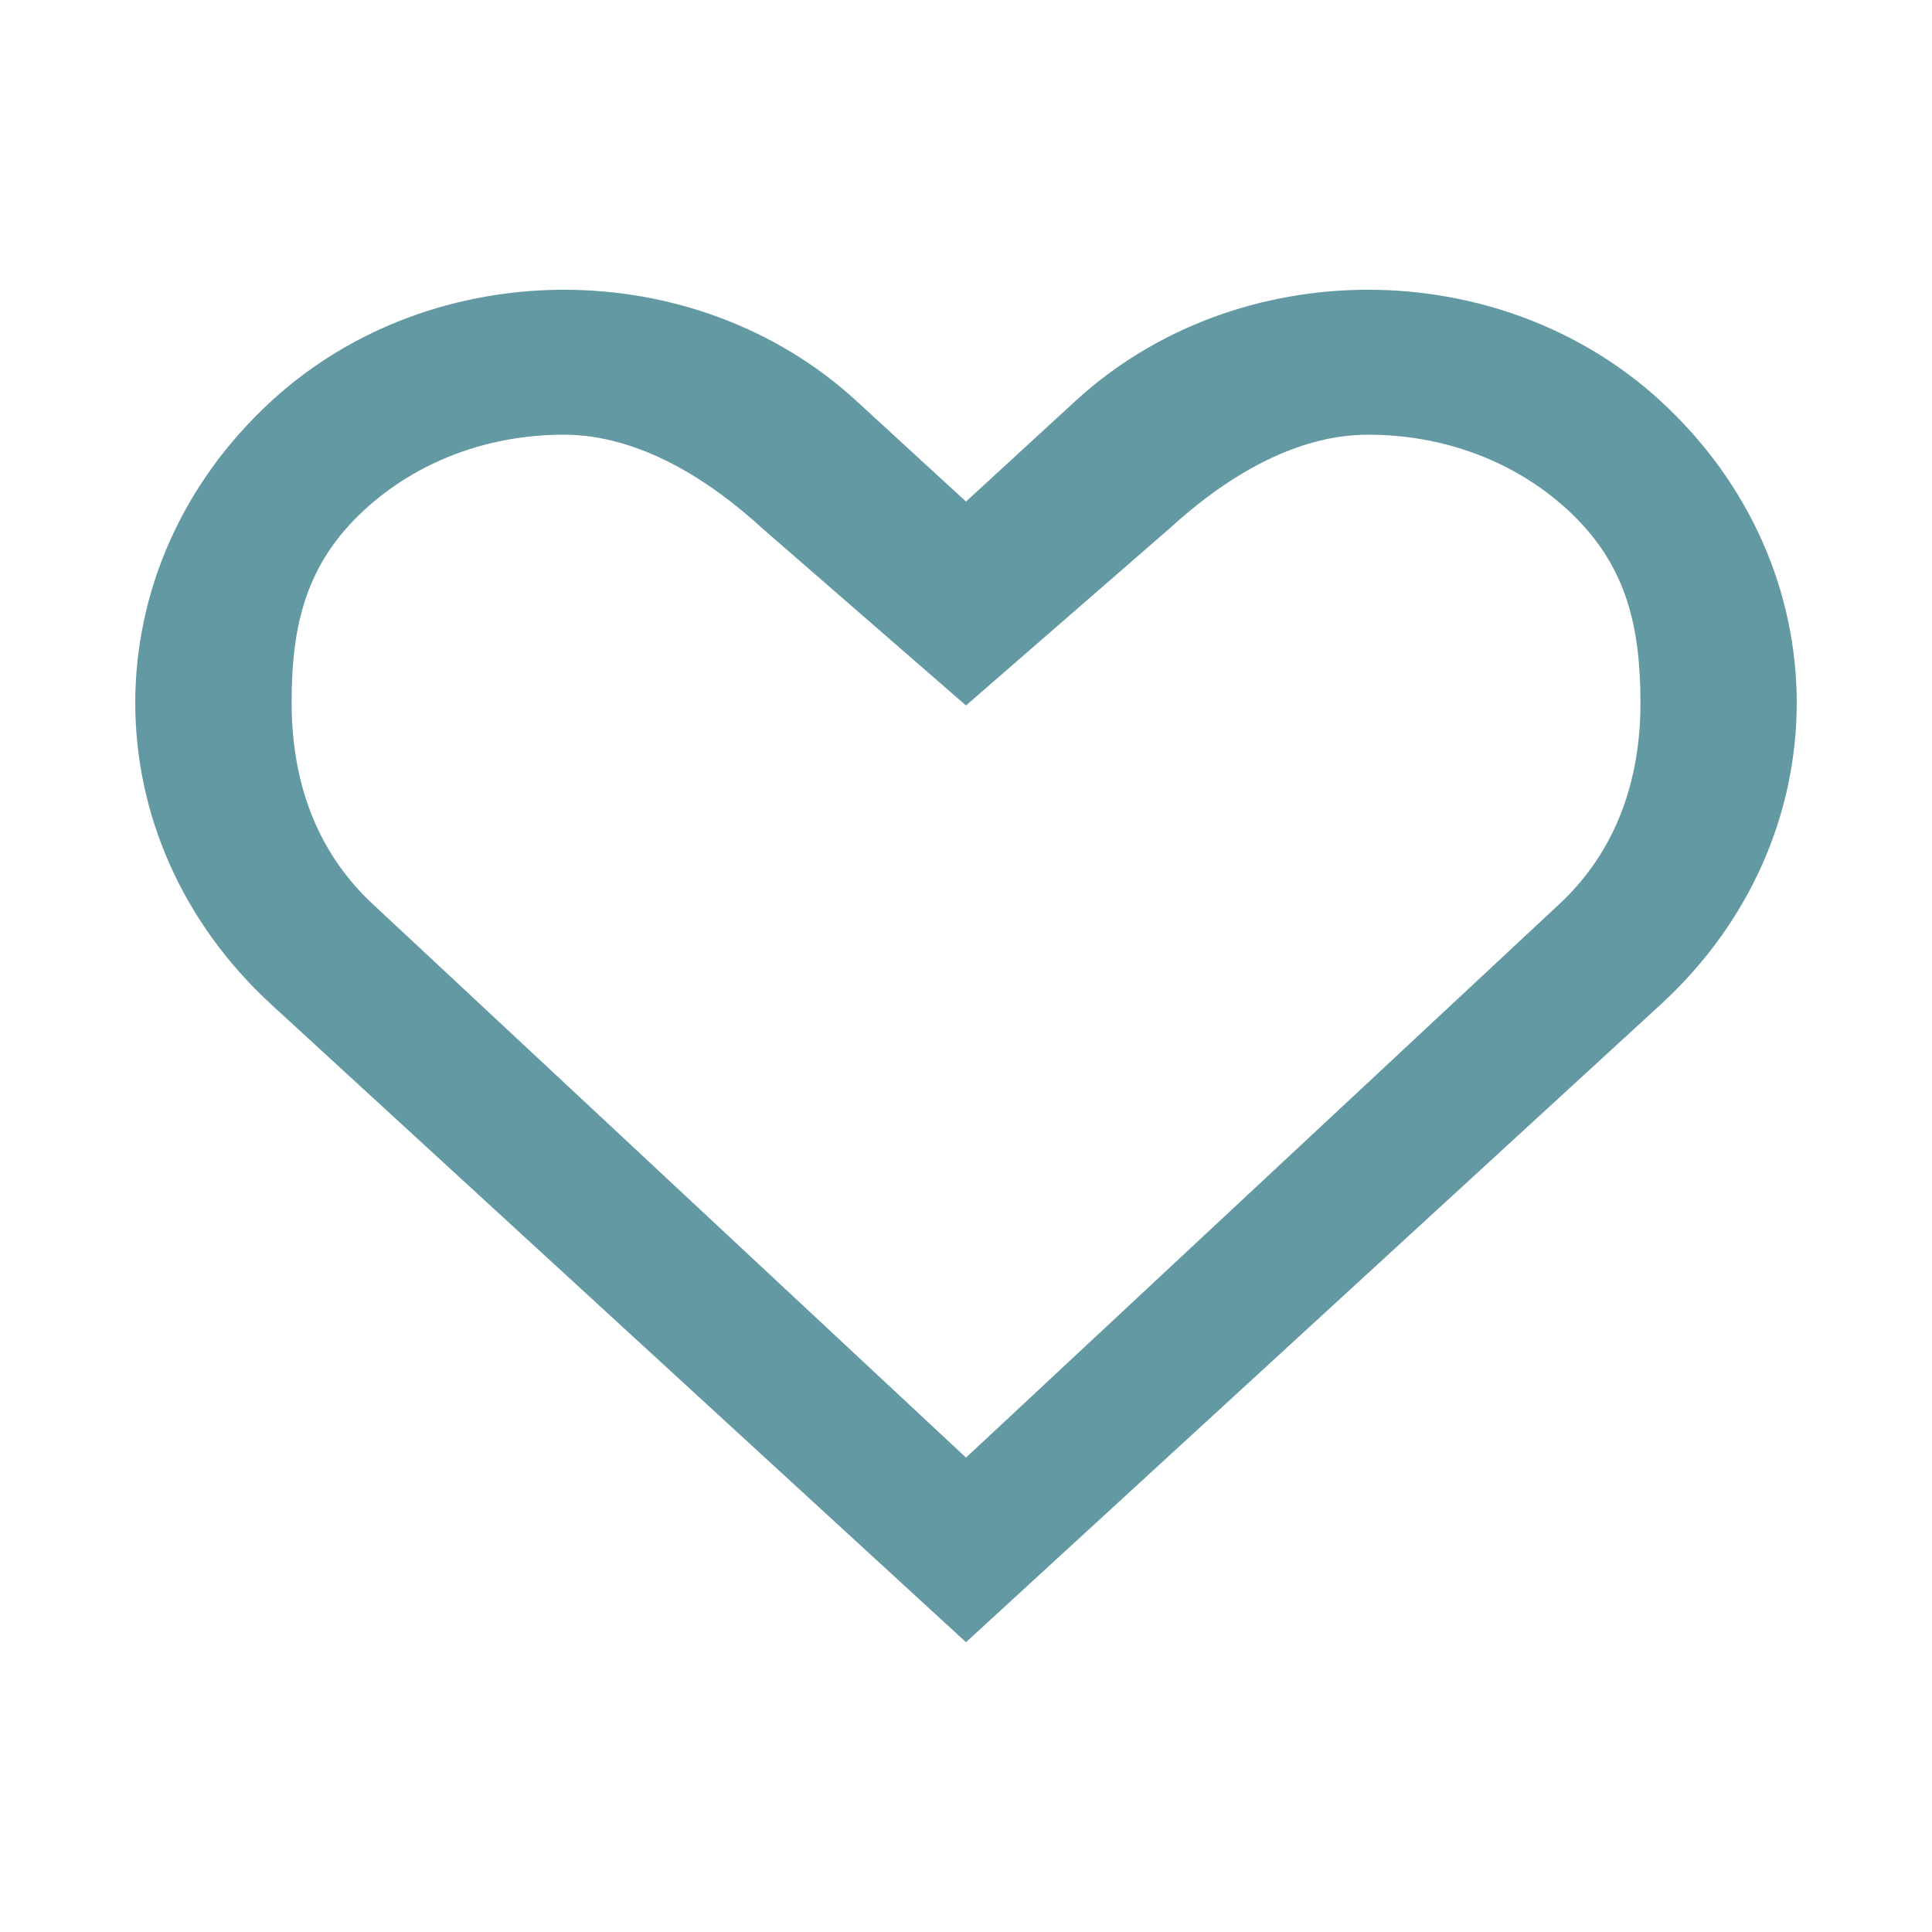
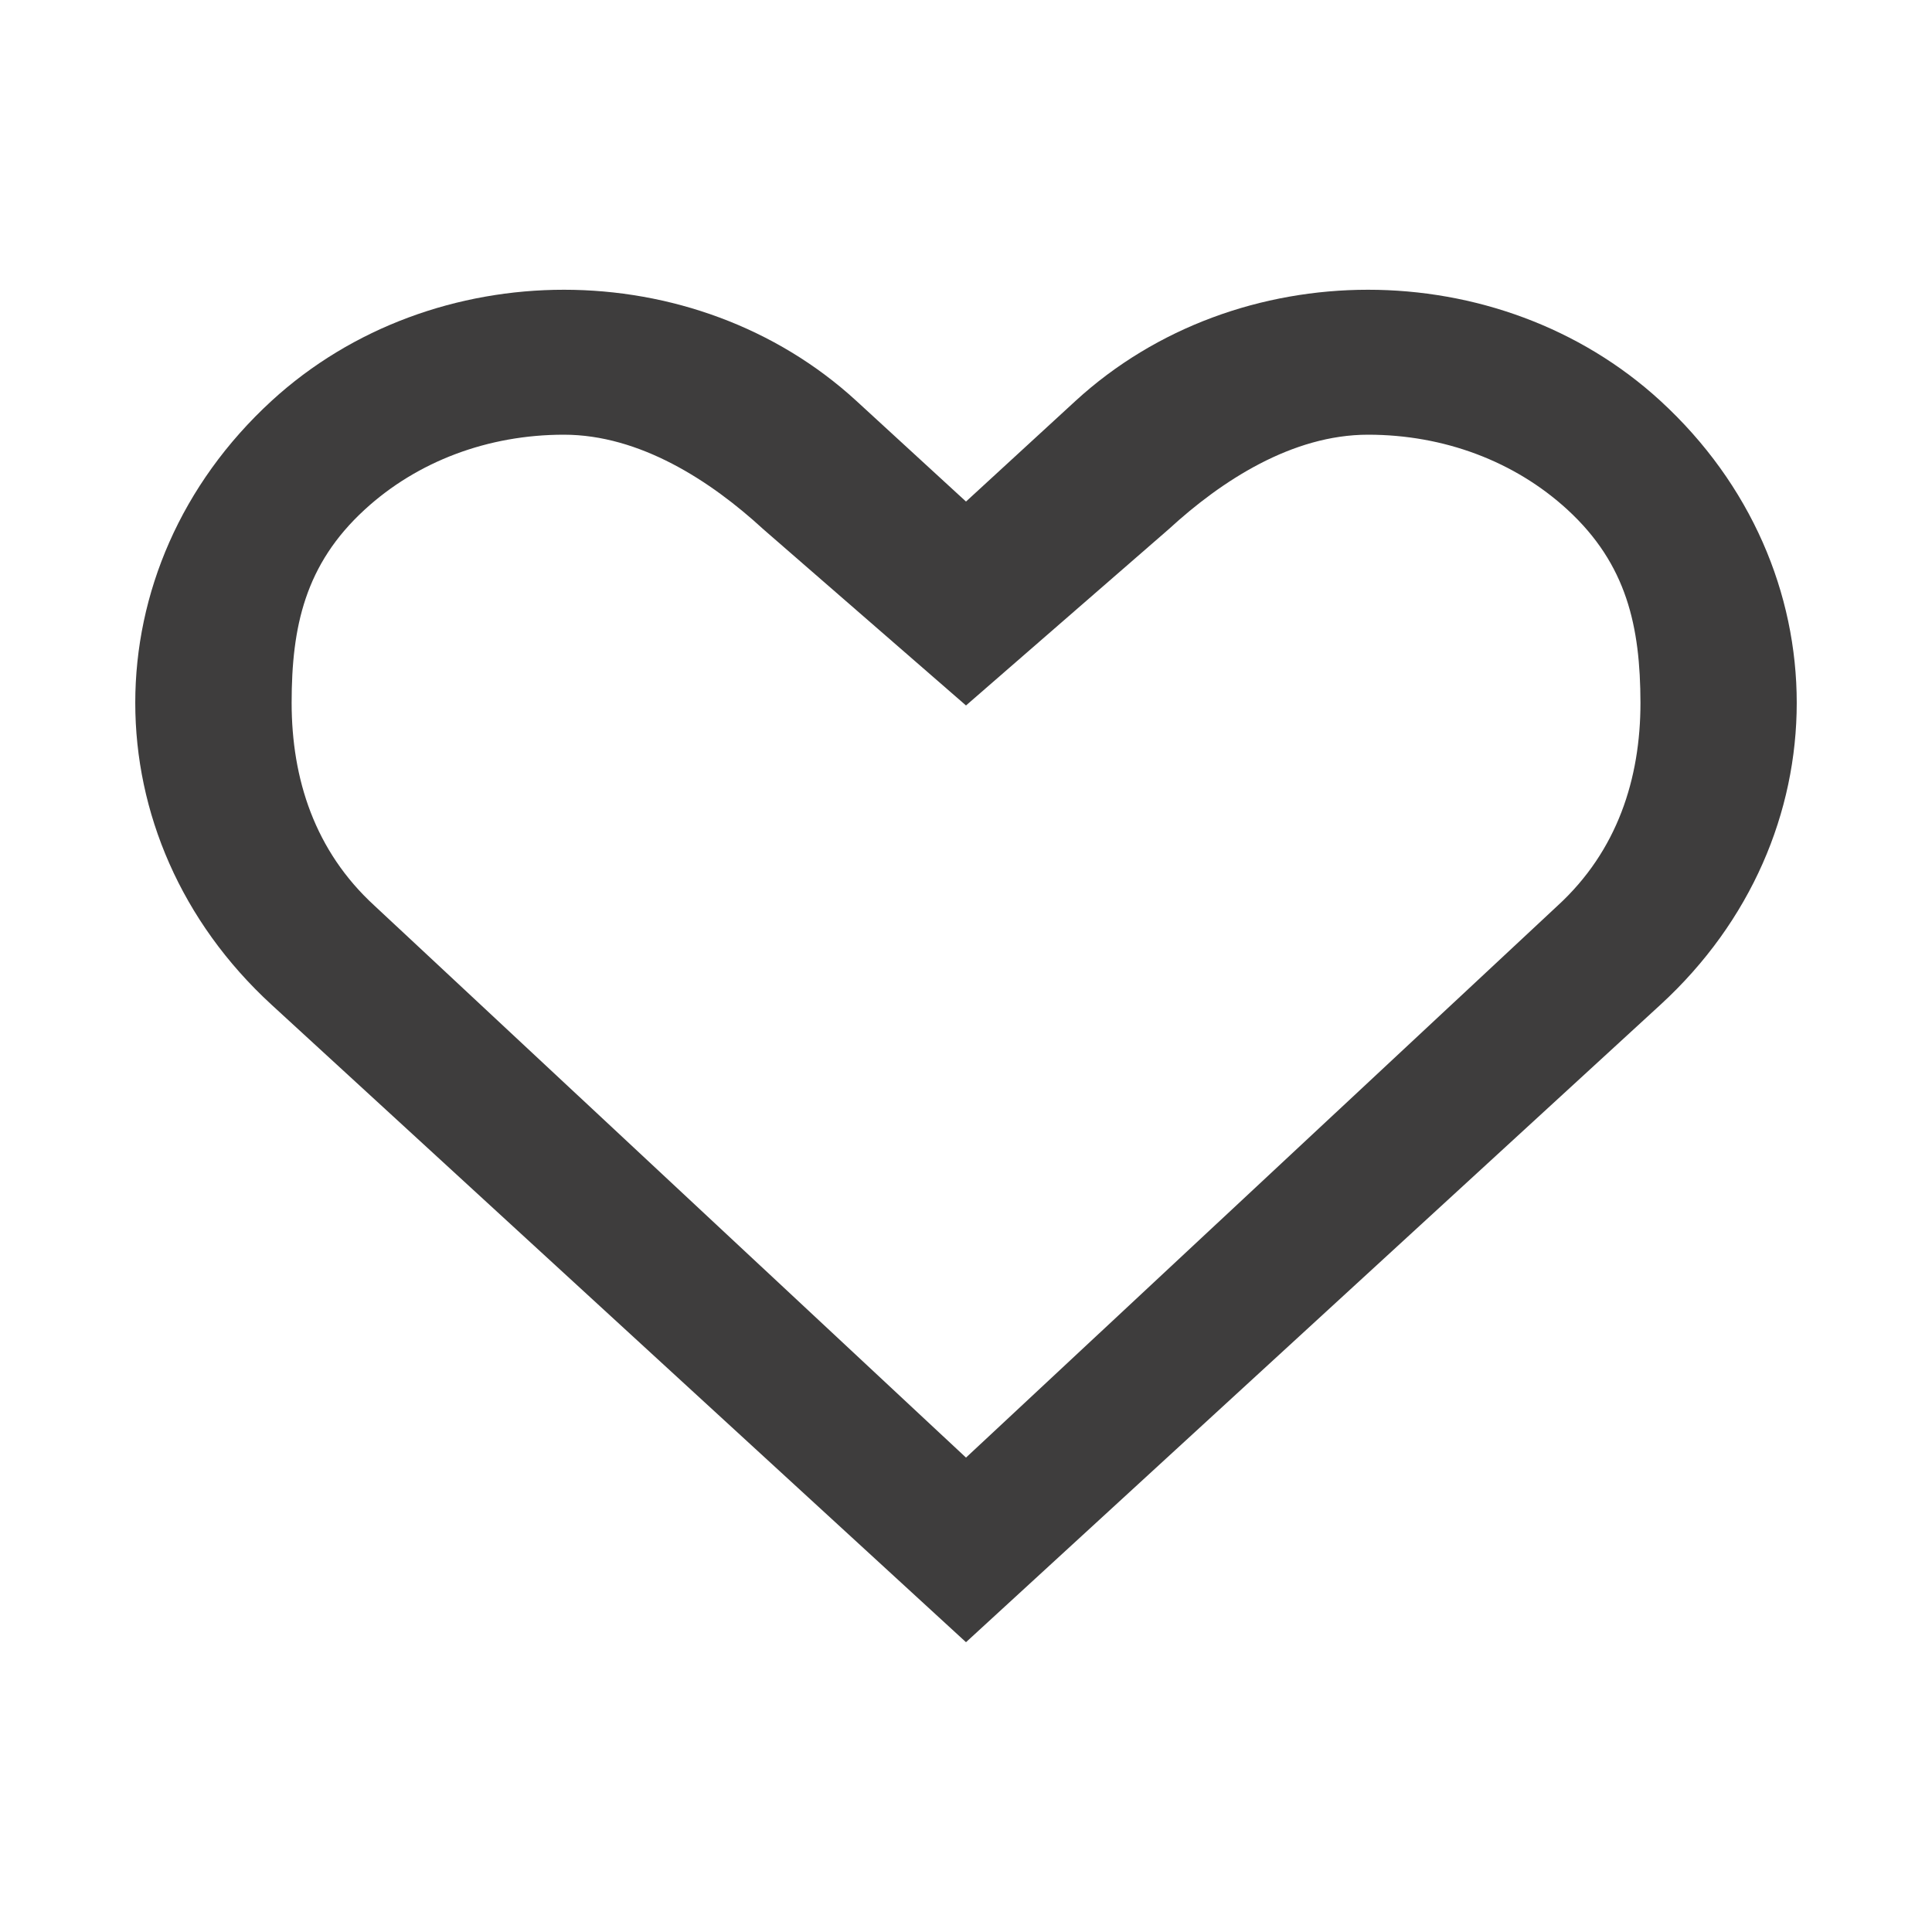
<svg xmlns="http://www.w3.org/2000/svg" version="1.1" width="20" height="20" viewBox="0 0 20 20">
  <g id="icomoon-ignore">
</g>
-   <path d="M17.189 4.15c-1.672-1.534-4.383-1.534-6.055 0l-1.134 1.042-1.135-1.042c-1.672-1.534-4.382-1.534-6.054 0-1.881 1.727-1.881 4.524 0 6.251l7.189 6.599 7.189-6.599c1.881-1.726 1.881-4.524 0-6.251zM16.125 9.375l-6.125 5.714-6.124-5.714c-0.618-0.566-0.857-1.312-0.857-2.1 0-0.786 0.138-1.432 0.756-1.999 0.545-0.501 1.278-0.776 2.062-0.776 0.785 0 1.518 0.476 2.063 0.977l2.1 1.826 2.1-1.826c0.545-0.501 1.277-0.977 2.062-0.977s1.518 0.275 2.064 0.776c0.617 0.567 0.754 1.213 0.756 1.999 0 0.787-0.24 1.534-0.857 2.1z" fill="#6399A3" />
+   <path d="M17.189 4.15c-1.672-1.534-4.383-1.534-6.055 0l-1.134 1.042-1.135-1.042c-1.672-1.534-4.382-1.534-6.054 0-1.881 1.727-1.881 4.524 0 6.251l7.189 6.599 7.189-6.599c1.881-1.726 1.881-4.524 0-6.251zM16.125 9.375l-6.125 5.714-6.124-5.714c-0.618-0.566-0.857-1.312-0.857-2.1 0-0.786 0.138-1.432 0.756-1.999 0.545-0.501 1.278-0.776 2.062-0.776 0.785 0 1.518 0.476 2.063 0.977l2.1 1.826 2.1-1.826c0.545-0.501 1.277-0.977 2.062-0.977s1.518 0.275 2.064 0.776c0.617 0.567 0.754 1.213 0.756 1.999 0 0.787-0.24 1.534-0.857 2.1z" fill="#3e3d3d" />
</svg>
